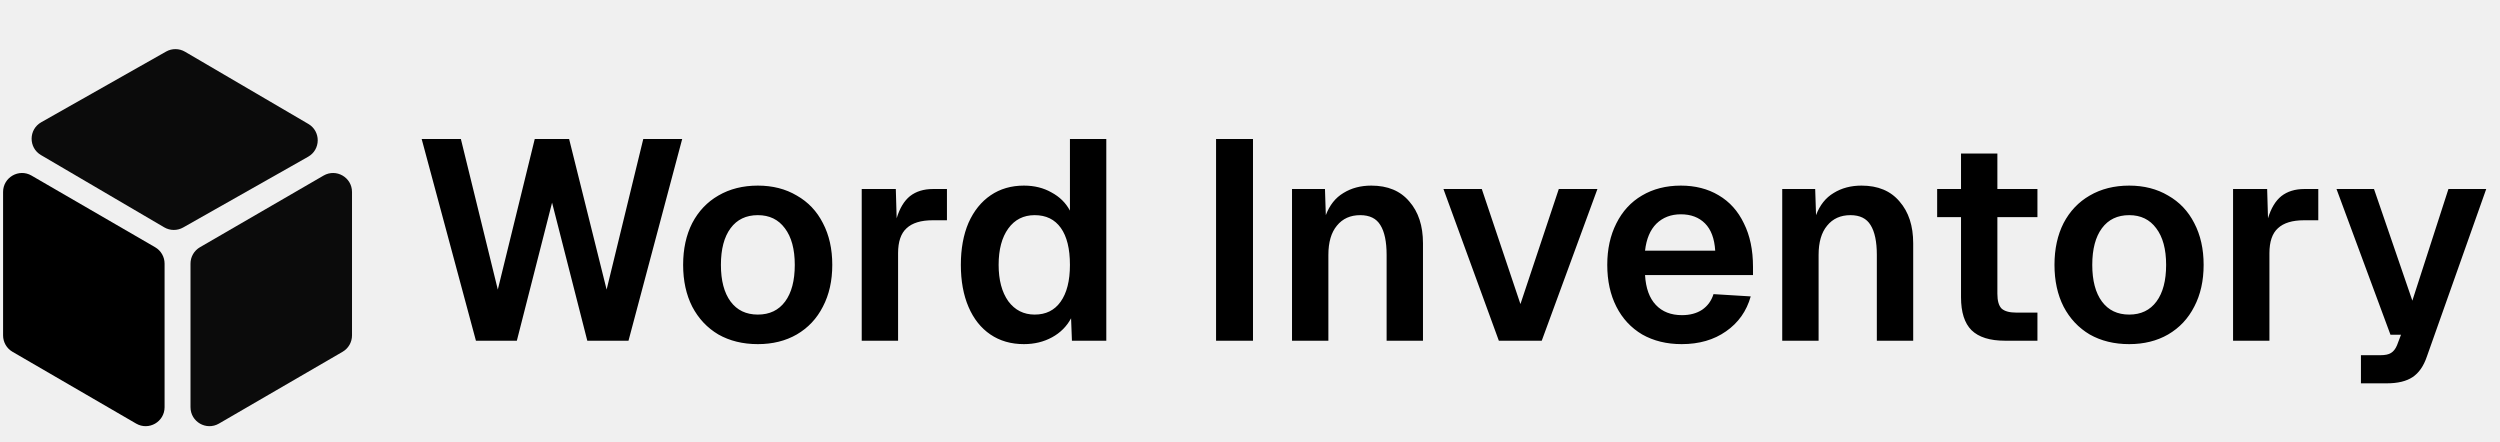
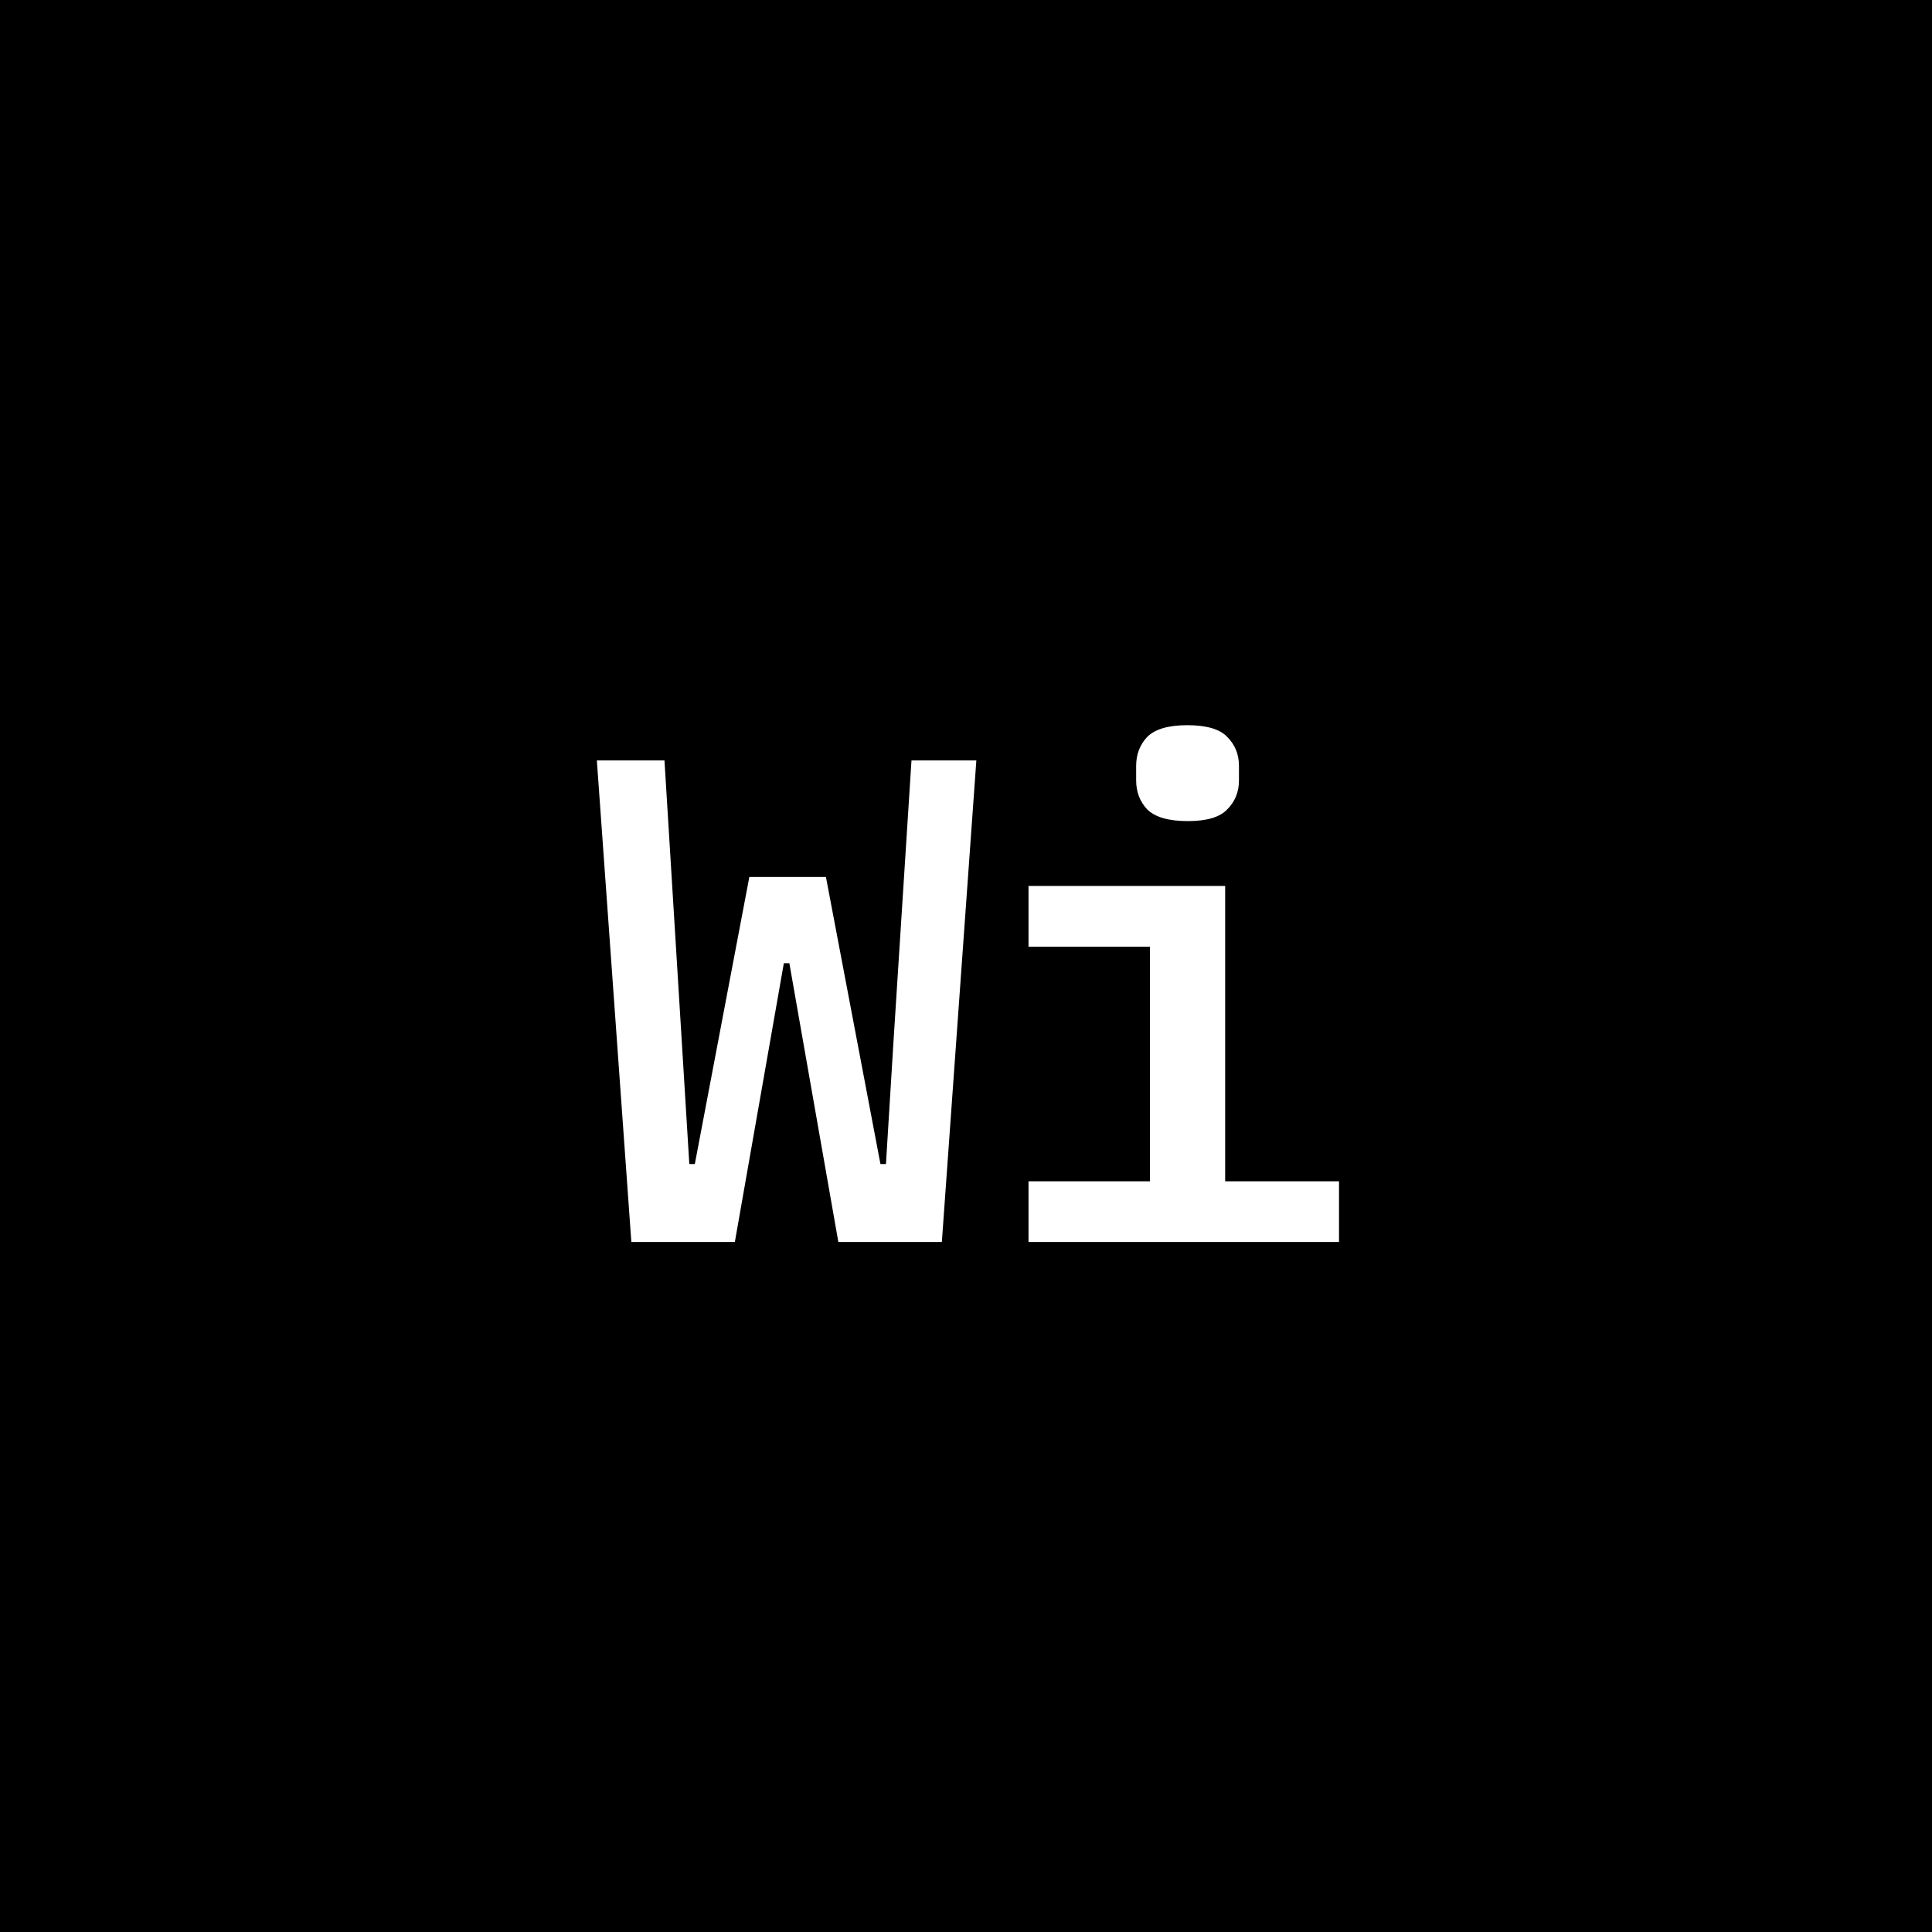
- <svg xmlns="http://www.w3.org/2000/svg" width="396" height="70" viewBox="0 0 396 70" fill="none">
-   <path opacity="0.95" d="M31.671 39.162C30.746 39.698 30.176 40.687 30.176 41.757V64.502C30.176 66.815 32.682 68.258 34.682 67.096L54.264 55.725C55.189 55.189 55.758 54.2 55.758 53.131V30.406C55.758 28.094 53.253 26.651 51.253 27.811L31.671 39.162Z" fill="black" />
-   <path opacity="0.95" d="M26.016 36.012C26.939 36.553 28.08 36.562 29.011 36.035L48.805 24.83C50.818 23.691 50.839 20.799 48.843 19.631L29.301 8.191C28.378 7.651 27.238 7.643 26.307 8.169L6.531 19.364C4.519 20.503 4.497 23.393 6.491 24.563L26.016 36.012Z" fill="black" />
-   <path d="M24.575 39.162C25.5 39.698 26.07 40.687 26.07 41.757V64.502C26.07 66.815 23.564 68.258 21.564 67.096L1.982 55.725C1.057 55.189 0.488 54.2 0.488 53.131V30.406C0.488 28.094 2.993 26.651 4.993 27.811L24.575 39.162Z" fill="black" />
-   <path d="M66.793 22.02H73.003L78.853 45.87L84.703 22.02H90.148L96.088 45.87L101.893 22.02H108.058L99.553 53.97H93.028L87.448 32.1L81.868 53.97H75.388L66.793 22.02ZM120.043 54.51C117.673 54.51 115.588 54 113.788 52.98C112.018 51.93 110.638 50.46 109.648 48.57C108.688 46.68 108.208 44.475 108.208 41.955C108.208 39.435 108.688 37.23 109.648 35.34C110.638 33.45 112.018 31.995 113.788 30.975C115.588 29.925 117.673 29.4 120.043 29.4C122.383 29.4 124.438 29.925 126.208 30.975C128.008 31.995 129.388 33.45 130.348 35.34C131.338 37.23 131.833 39.435 131.833 41.955C131.833 44.475 131.338 46.68 130.348 48.57C129.388 50.46 128.008 51.93 126.208 52.98C124.438 54 122.383 54.51 120.043 54.51ZM120.043 49.83C121.903 49.83 123.343 49.14 124.363 47.76C125.383 46.38 125.893 44.445 125.893 41.955C125.893 39.465 125.368 37.53 124.318 36.15C123.298 34.77 121.873 34.08 120.043 34.08C118.183 34.08 116.743 34.77 115.723 36.15C114.703 37.53 114.193 39.465 114.193 41.955C114.193 44.445 114.703 46.38 115.723 47.76C116.743 49.14 118.183 49.83 120.043 49.83ZM136.496 29.94H141.896L142.031 34.575C142.511 32.985 143.216 31.815 144.146 31.065C145.106 30.315 146.321 29.94 147.791 29.94H149.996V34.89H147.746C145.886 34.89 144.506 35.31 143.606 36.15C142.706 36.96 142.256 38.28 142.256 40.11V53.97H136.496V29.94ZM162.188 54.51C160.148 54.51 158.378 54 156.878 52.98C155.378 51.96 154.223 50.505 153.413 48.615C152.603 46.725 152.198 44.505 152.198 41.955C152.198 39.405 152.603 37.185 153.413 35.295C154.253 33.405 155.423 31.95 156.923 30.93C158.423 29.91 160.178 29.4 162.188 29.4C163.838 29.4 165.293 29.76 166.553 30.48C167.843 31.17 168.818 32.13 169.478 33.36V22.02H175.238V53.97H169.793L169.658 50.415C168.968 51.705 167.963 52.71 166.643 53.43C165.323 54.15 163.838 54.51 162.188 54.51ZM163.898 49.83C165.668 49.83 167.033 49.155 167.993 47.805C168.983 46.425 169.478 44.475 169.478 41.955C169.478 39.405 168.998 37.455 168.038 36.105C167.078 34.755 165.698 34.08 163.898 34.08C162.128 34.08 160.733 34.785 159.713 36.195C158.693 37.605 158.183 39.525 158.183 41.955C158.183 44.355 158.693 46.275 159.713 47.715C160.763 49.125 162.158 49.83 163.898 49.83ZM192.624 22.02H198.474V53.97H192.624V22.02ZM204.655 29.94H209.875L210.01 34.08C210.61 32.49 211.54 31.32 212.8 30.57C214.06 29.79 215.53 29.4 217.21 29.4C219.82 29.4 221.83 30.24 223.24 31.92C224.68 33.57 225.4 35.775 225.4 38.535V53.97H219.64V40.38C219.64 38.28 219.31 36.705 218.65 35.655C218.02 34.605 216.955 34.08 215.455 34.08C213.895 34.08 212.665 34.635 211.765 35.745C210.865 36.825 210.415 38.37 210.415 40.38V53.97H204.655V29.94ZM228.642 29.94H234.717L240.837 48.165L246.912 29.94H253.032L244.212 53.97H237.417L228.642 29.94ZM266.38 54.51C264.01 54.51 261.925 54 260.125 52.98C258.355 51.93 256.99 50.46 256.03 48.57C255.07 46.68 254.59 44.475 254.59 41.955C254.59 39.465 255.07 37.275 256.03 35.385C256.99 33.465 258.34 31.995 260.08 30.975C261.85 29.925 263.905 29.4 266.245 29.4C268.525 29.4 270.52 29.91 272.23 30.93C273.97 31.95 275.305 33.435 276.235 35.385C277.195 37.305 277.675 39.6 277.675 42.27V43.575H260.575C260.695 45.645 261.265 47.22 262.285 48.3C263.305 49.38 264.685 49.92 266.425 49.92C267.685 49.92 268.75 49.635 269.62 49.065C270.49 48.465 271.09 47.64 271.42 46.59L277.315 46.95C276.655 49.29 275.35 51.135 273.4 52.485C271.48 53.835 269.14 54.51 266.38 54.51ZM271.69 39.705C271.57 37.785 271.03 36.345 270.07 35.385C269.11 34.425 267.835 33.945 266.245 33.945C264.685 33.945 263.395 34.44 262.375 35.43C261.385 36.42 260.785 37.845 260.575 39.705H271.69ZM282.306 29.94H287.526L287.661 34.08C288.261 32.49 289.191 31.32 290.451 30.57C291.711 29.79 293.181 29.4 294.861 29.4C297.471 29.4 299.481 30.24 300.891 31.92C302.331 33.57 303.051 35.775 303.051 38.535V53.97H297.291V40.38C297.291 38.28 296.961 36.705 296.301 35.655C295.671 34.605 294.606 34.08 293.106 34.08C291.546 34.08 290.316 34.635 289.416 35.745C288.516 36.825 288.066 38.37 288.066 40.38V53.97H282.306V29.94ZM317.6 53.97C315.2 53.97 313.43 53.415 312.29 52.305C311.18 51.195 310.625 49.455 310.625 47.085V34.395H306.845V29.94H310.625V24.315H316.385V29.94H322.73V34.395H316.385V46.545C316.385 47.655 316.61 48.435 317.06 48.885C317.54 49.305 318.305 49.515 319.355 49.515H322.73V53.97H317.6ZM337.265 54.51C334.895 54.51 332.81 54 331.01 52.98C329.24 51.93 327.86 50.46 326.87 48.57C325.91 46.68 325.43 44.475 325.43 41.955C325.43 39.435 325.91 37.23 326.87 35.34C327.86 33.45 329.24 31.995 331.01 30.975C332.81 29.925 334.895 29.4 337.265 29.4C339.605 29.4 341.66 29.925 343.43 30.975C345.23 31.995 346.61 33.45 347.57 35.34C348.56 37.23 349.055 39.435 349.055 41.955C349.055 44.475 348.56 46.68 347.57 48.57C346.61 50.46 345.23 51.93 343.43 52.98C341.66 54 339.605 54.51 337.265 54.51ZM337.265 49.83C339.125 49.83 340.565 49.14 341.585 47.76C342.605 46.38 343.115 44.445 343.115 41.955C343.115 39.465 342.59 37.53 341.54 36.15C340.52 34.77 339.095 34.08 337.265 34.08C335.405 34.08 333.965 34.77 332.945 36.15C331.925 37.53 331.415 39.465 331.415 41.955C331.415 44.445 331.925 46.38 332.945 47.76C333.965 49.14 335.405 49.83 337.265 49.83ZM353.717 29.94H359.117L359.252 34.575C359.732 32.985 360.437 31.815 361.367 31.065C362.327 30.315 363.542 29.94 365.012 29.94H367.217V34.89H364.967C363.107 34.89 361.727 35.31 360.827 36.15C359.927 36.96 359.477 38.28 359.477 40.11V53.97H353.717V29.94ZM373.972 56.265H377.032C377.812 56.265 378.382 56.145 378.742 55.905C379.132 55.665 379.447 55.26 379.687 54.69L380.317 53.025H378.652L370.102 29.94H376.042L382.117 47.625L387.832 29.94H393.817L384.412 56.49C383.902 57.99 383.152 59.07 382.162 59.73C381.172 60.39 379.807 60.72 378.067 60.72H373.972V56.265Z" fill="black" />
+ <svg xmlns="http://www.w3.org/2000/svg" width="70" height="70" viewBox="0 0 70 70" fill="none">
+   <rect width="70" height="70" fill="black" />
+   <path d="M22.875 45L21.625 27.55H24.075L24.7 37.7L24.975 42.175H25.175L27.15 31.775H29.925L31.9 42.175H32.1L32.375 37.7L33.025 27.55H35.375L34.125 45H30.375L28.6 34.9H28.4L26.625 45H22.875ZM43.04 29.75C42.34 29.75 41.849 29.608 41.565 29.325C41.299 29.042 41.165 28.692 41.165 28.275V27.75C41.165 27.333 41.299 26.983 41.565 26.7C41.849 26.417 42.332 26.275 43.015 26.275C43.715 26.275 44.199 26.417 44.465 26.7C44.749 26.983 44.89 27.333 44.89 27.75V28.275C44.89 28.692 44.749 29.042 44.465 29.325C44.199 29.608 43.724 29.75 43.04 29.75ZM37.265 42.8H41.665V34.3H37.265V32.1H44.39V42.8H48.515V45H37.265V42.8Z" fill="white" />
</svg>
